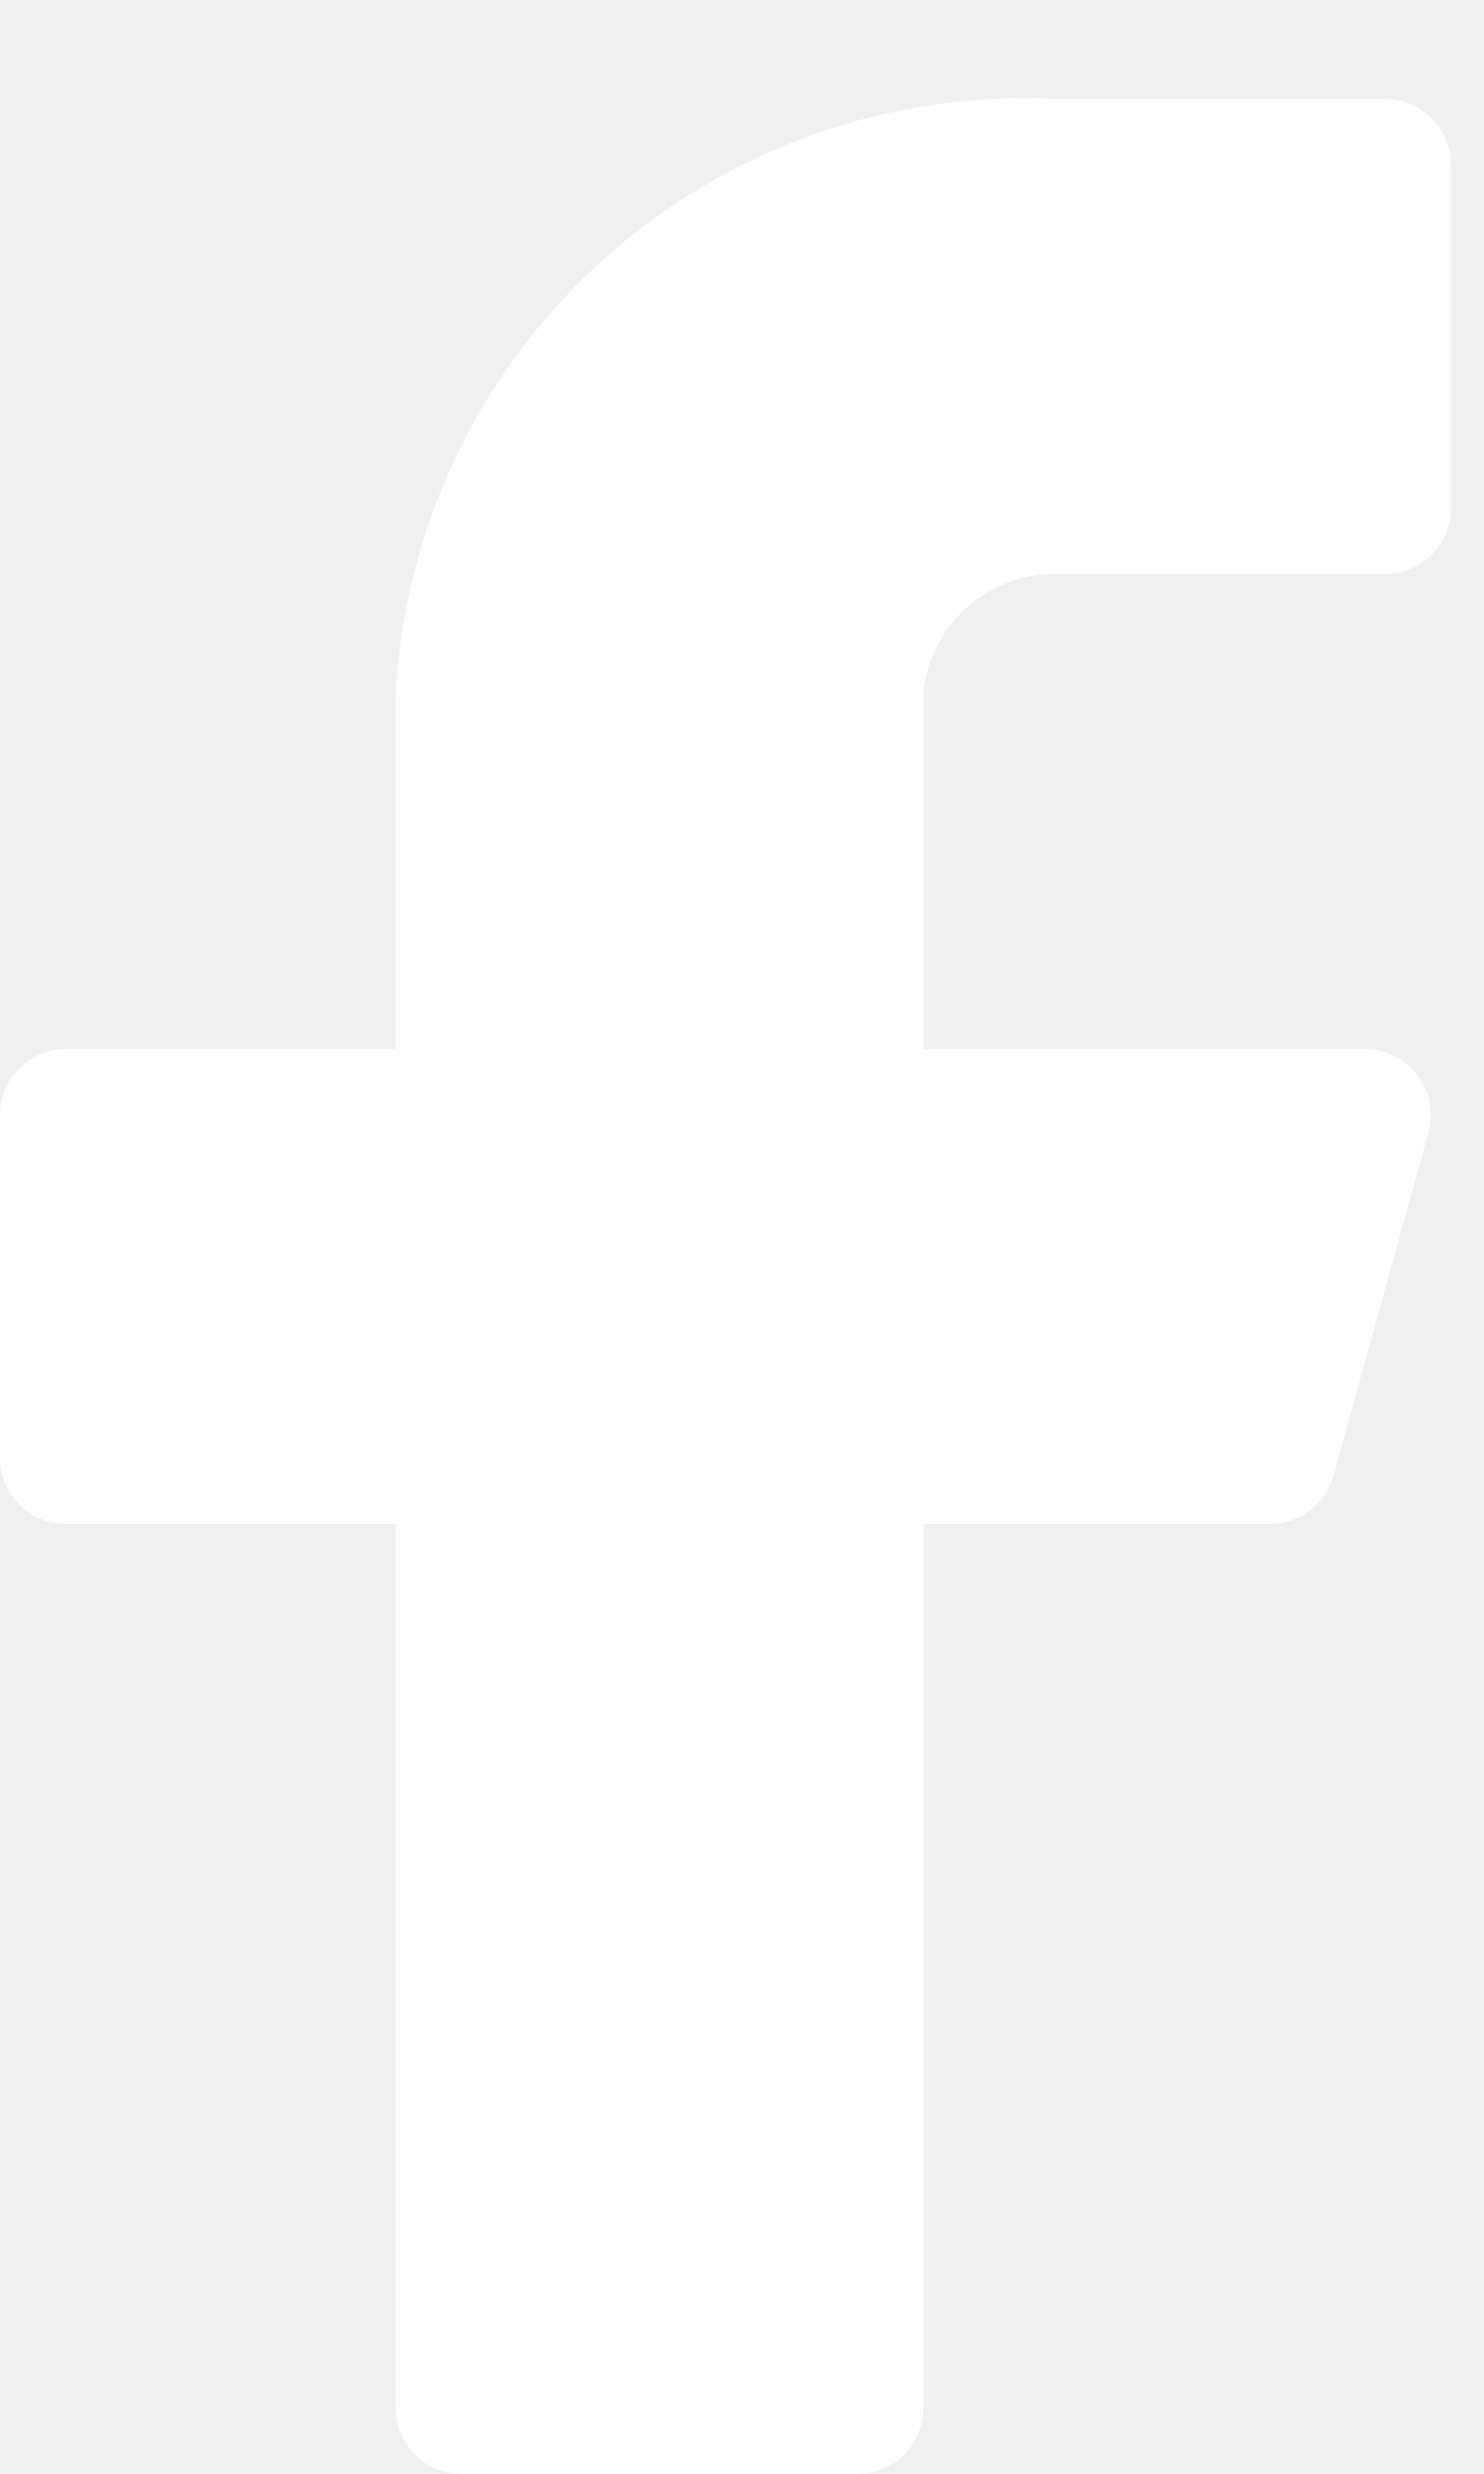
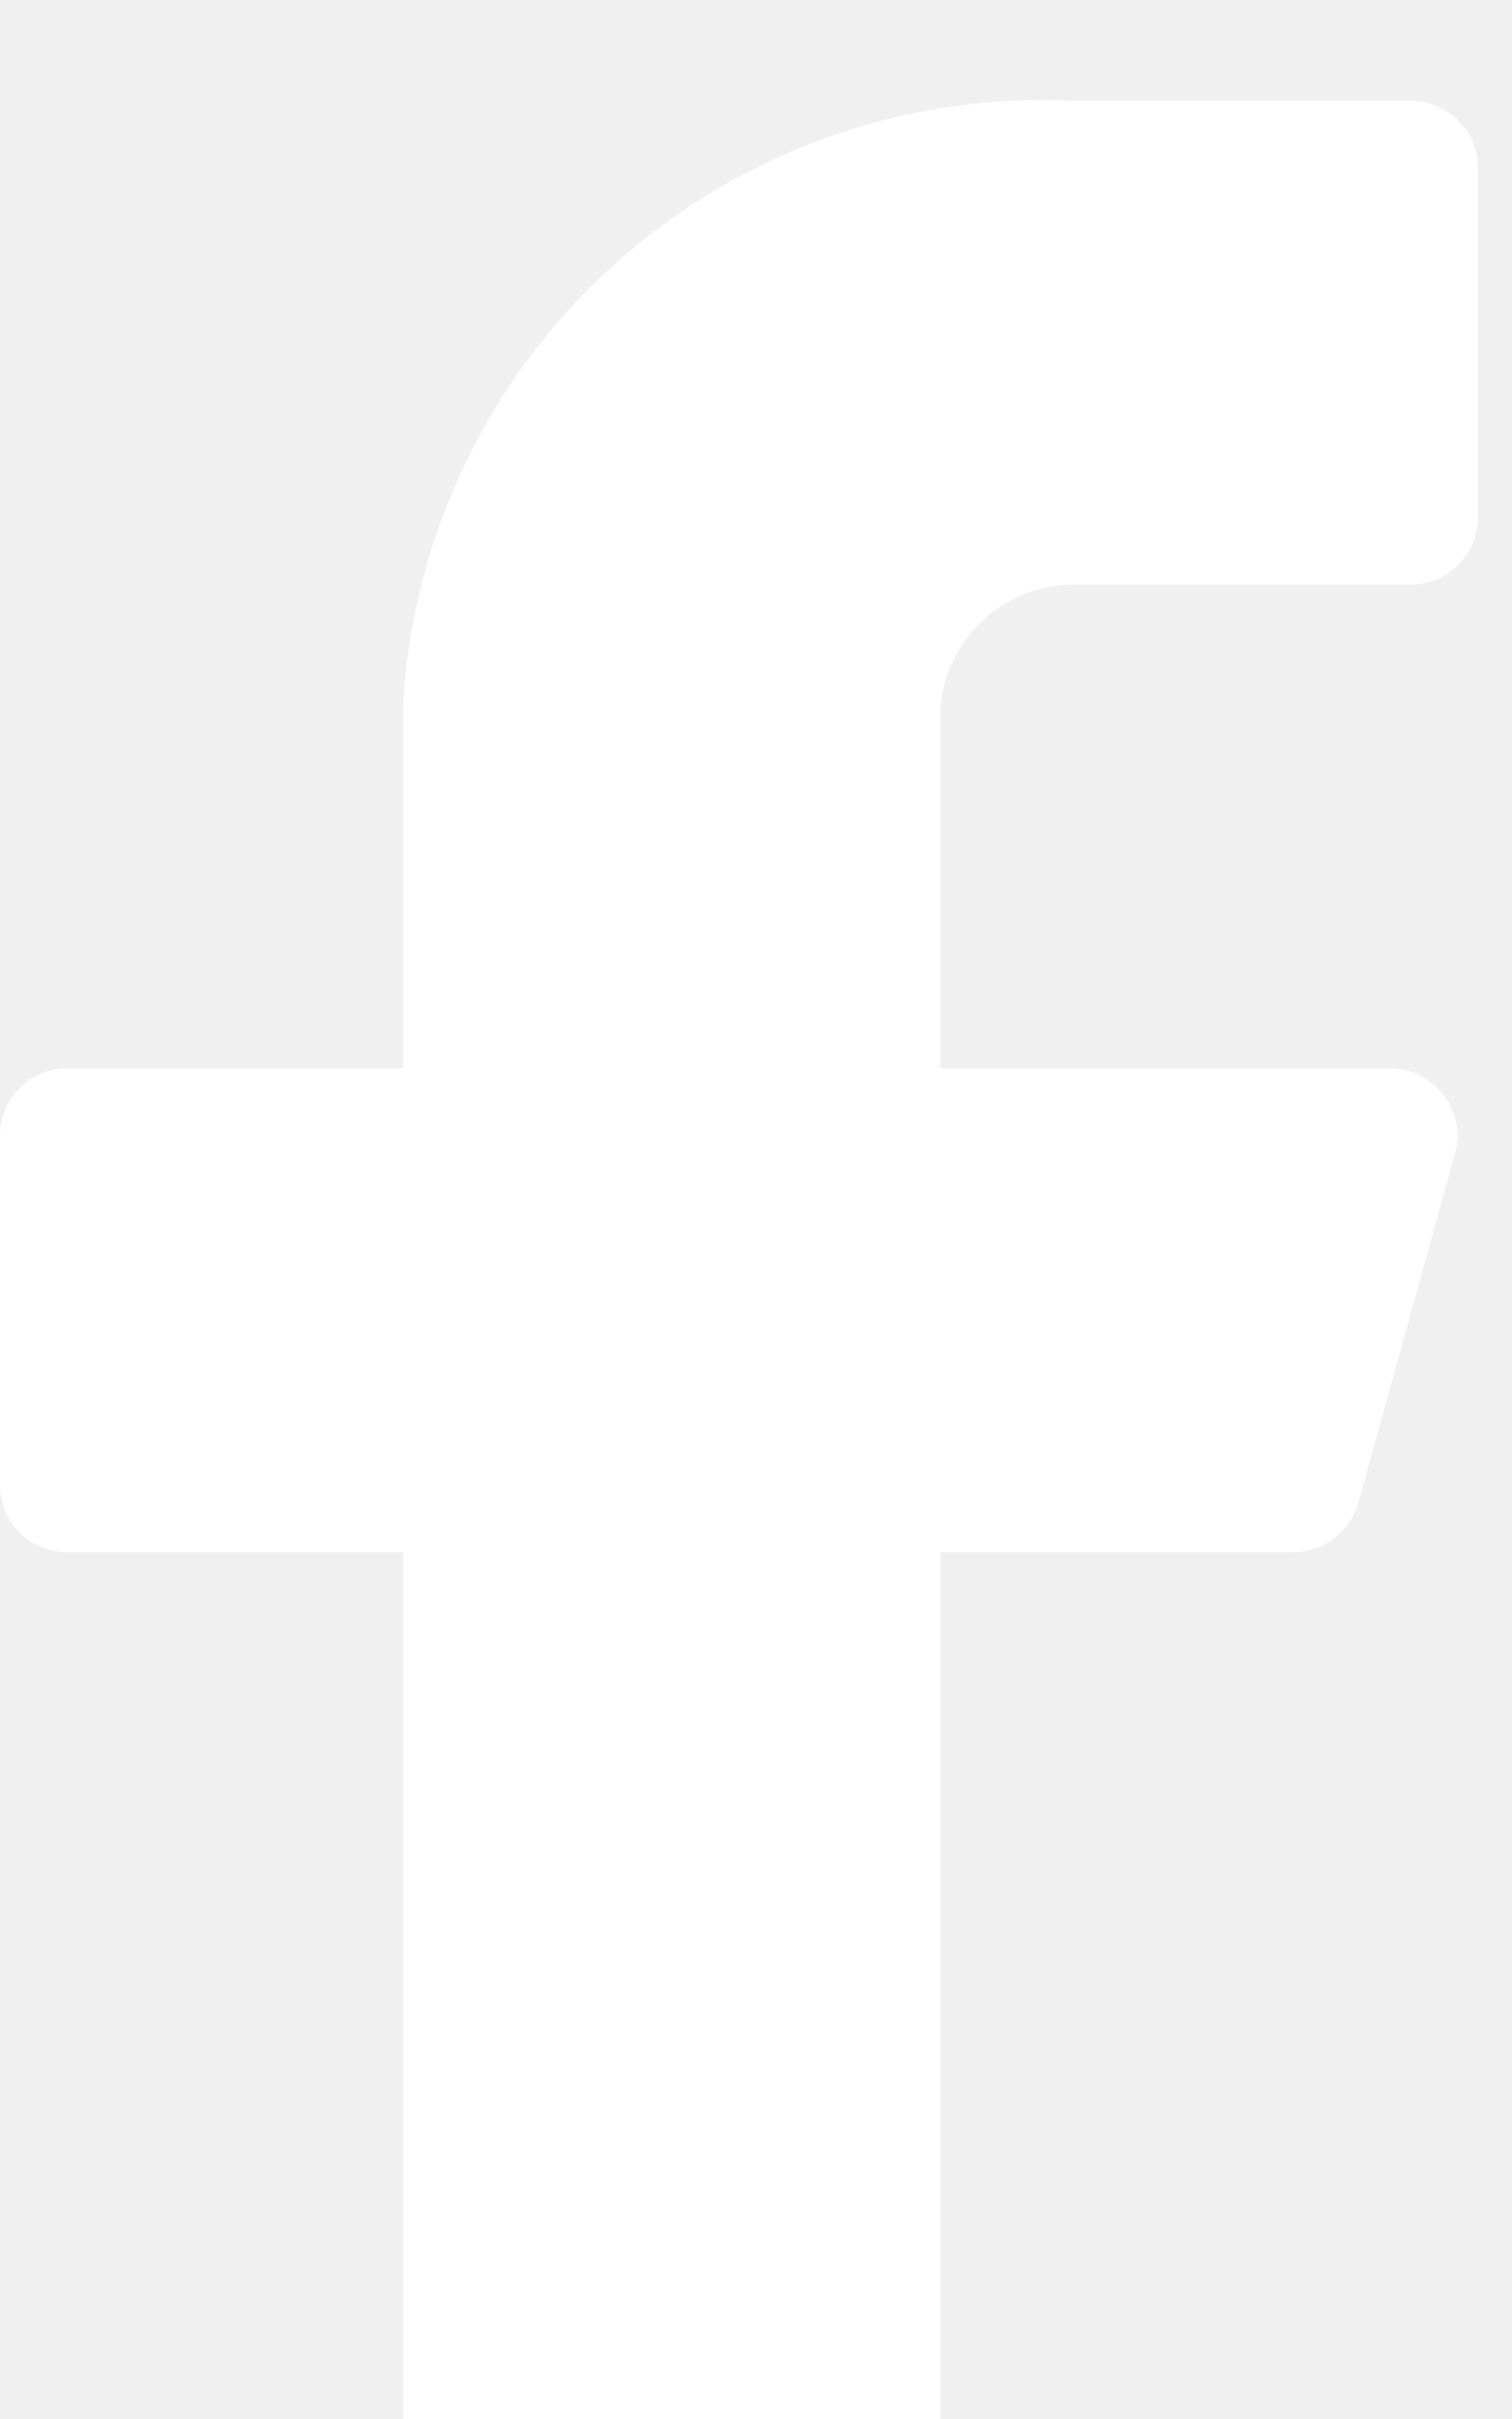
- <svg xmlns="http://www.w3.org/2000/svg" width="15" height="25" viewBox="0 0 15 25" fill="none">
+ <svg xmlns="http://www.w3.org/2000/svg" width="15" height="24" viewBox="0 0 15 24" fill="none">
  <path d="M14.667 1.667C14.667 1.49 14.596 1.32 14.471 1.195C14.346 1.07 14.177 1 14 1H10.667C8.988 0.916 7.345 1.501 6.096 2.625C4.846 3.749 4.093 5.322 4 7V10.6H0.667C0.49 10.6 0.32 10.67 0.195 10.795C0.07 10.92 0 11.09 0 11.267V14.733C0 14.91 0.07 15.08 0.195 15.205C0.32 15.33 0.49 15.4 0.667 15.4H4V24.333C4 24.51 4.07 24.68 4.195 24.805C4.32 24.93 4.49 25 4.667 25H8.667C8.843 25 9.013 24.93 9.138 24.805C9.263 24.68 9.333 24.51 9.333 24.333V15.4H12.827C12.975 15.402 13.12 15.355 13.238 15.265C13.356 15.176 13.441 15.05 13.48 14.907L14.44 11.44C14.466 11.342 14.47 11.238 14.45 11.138C14.431 11.038 14.388 10.944 14.326 10.863C14.265 10.782 14.185 10.716 14.094 10.67C14.002 10.625 13.902 10.601 13.8 10.6H9.333V7C9.367 6.67 9.521 6.364 9.768 6.142C10.015 5.92 10.335 5.798 10.667 5.8H14C14.177 5.8 14.346 5.73 14.471 5.605C14.596 5.48 14.667 5.31 14.667 5.133V1.667Z" fill="white" />
</svg>
